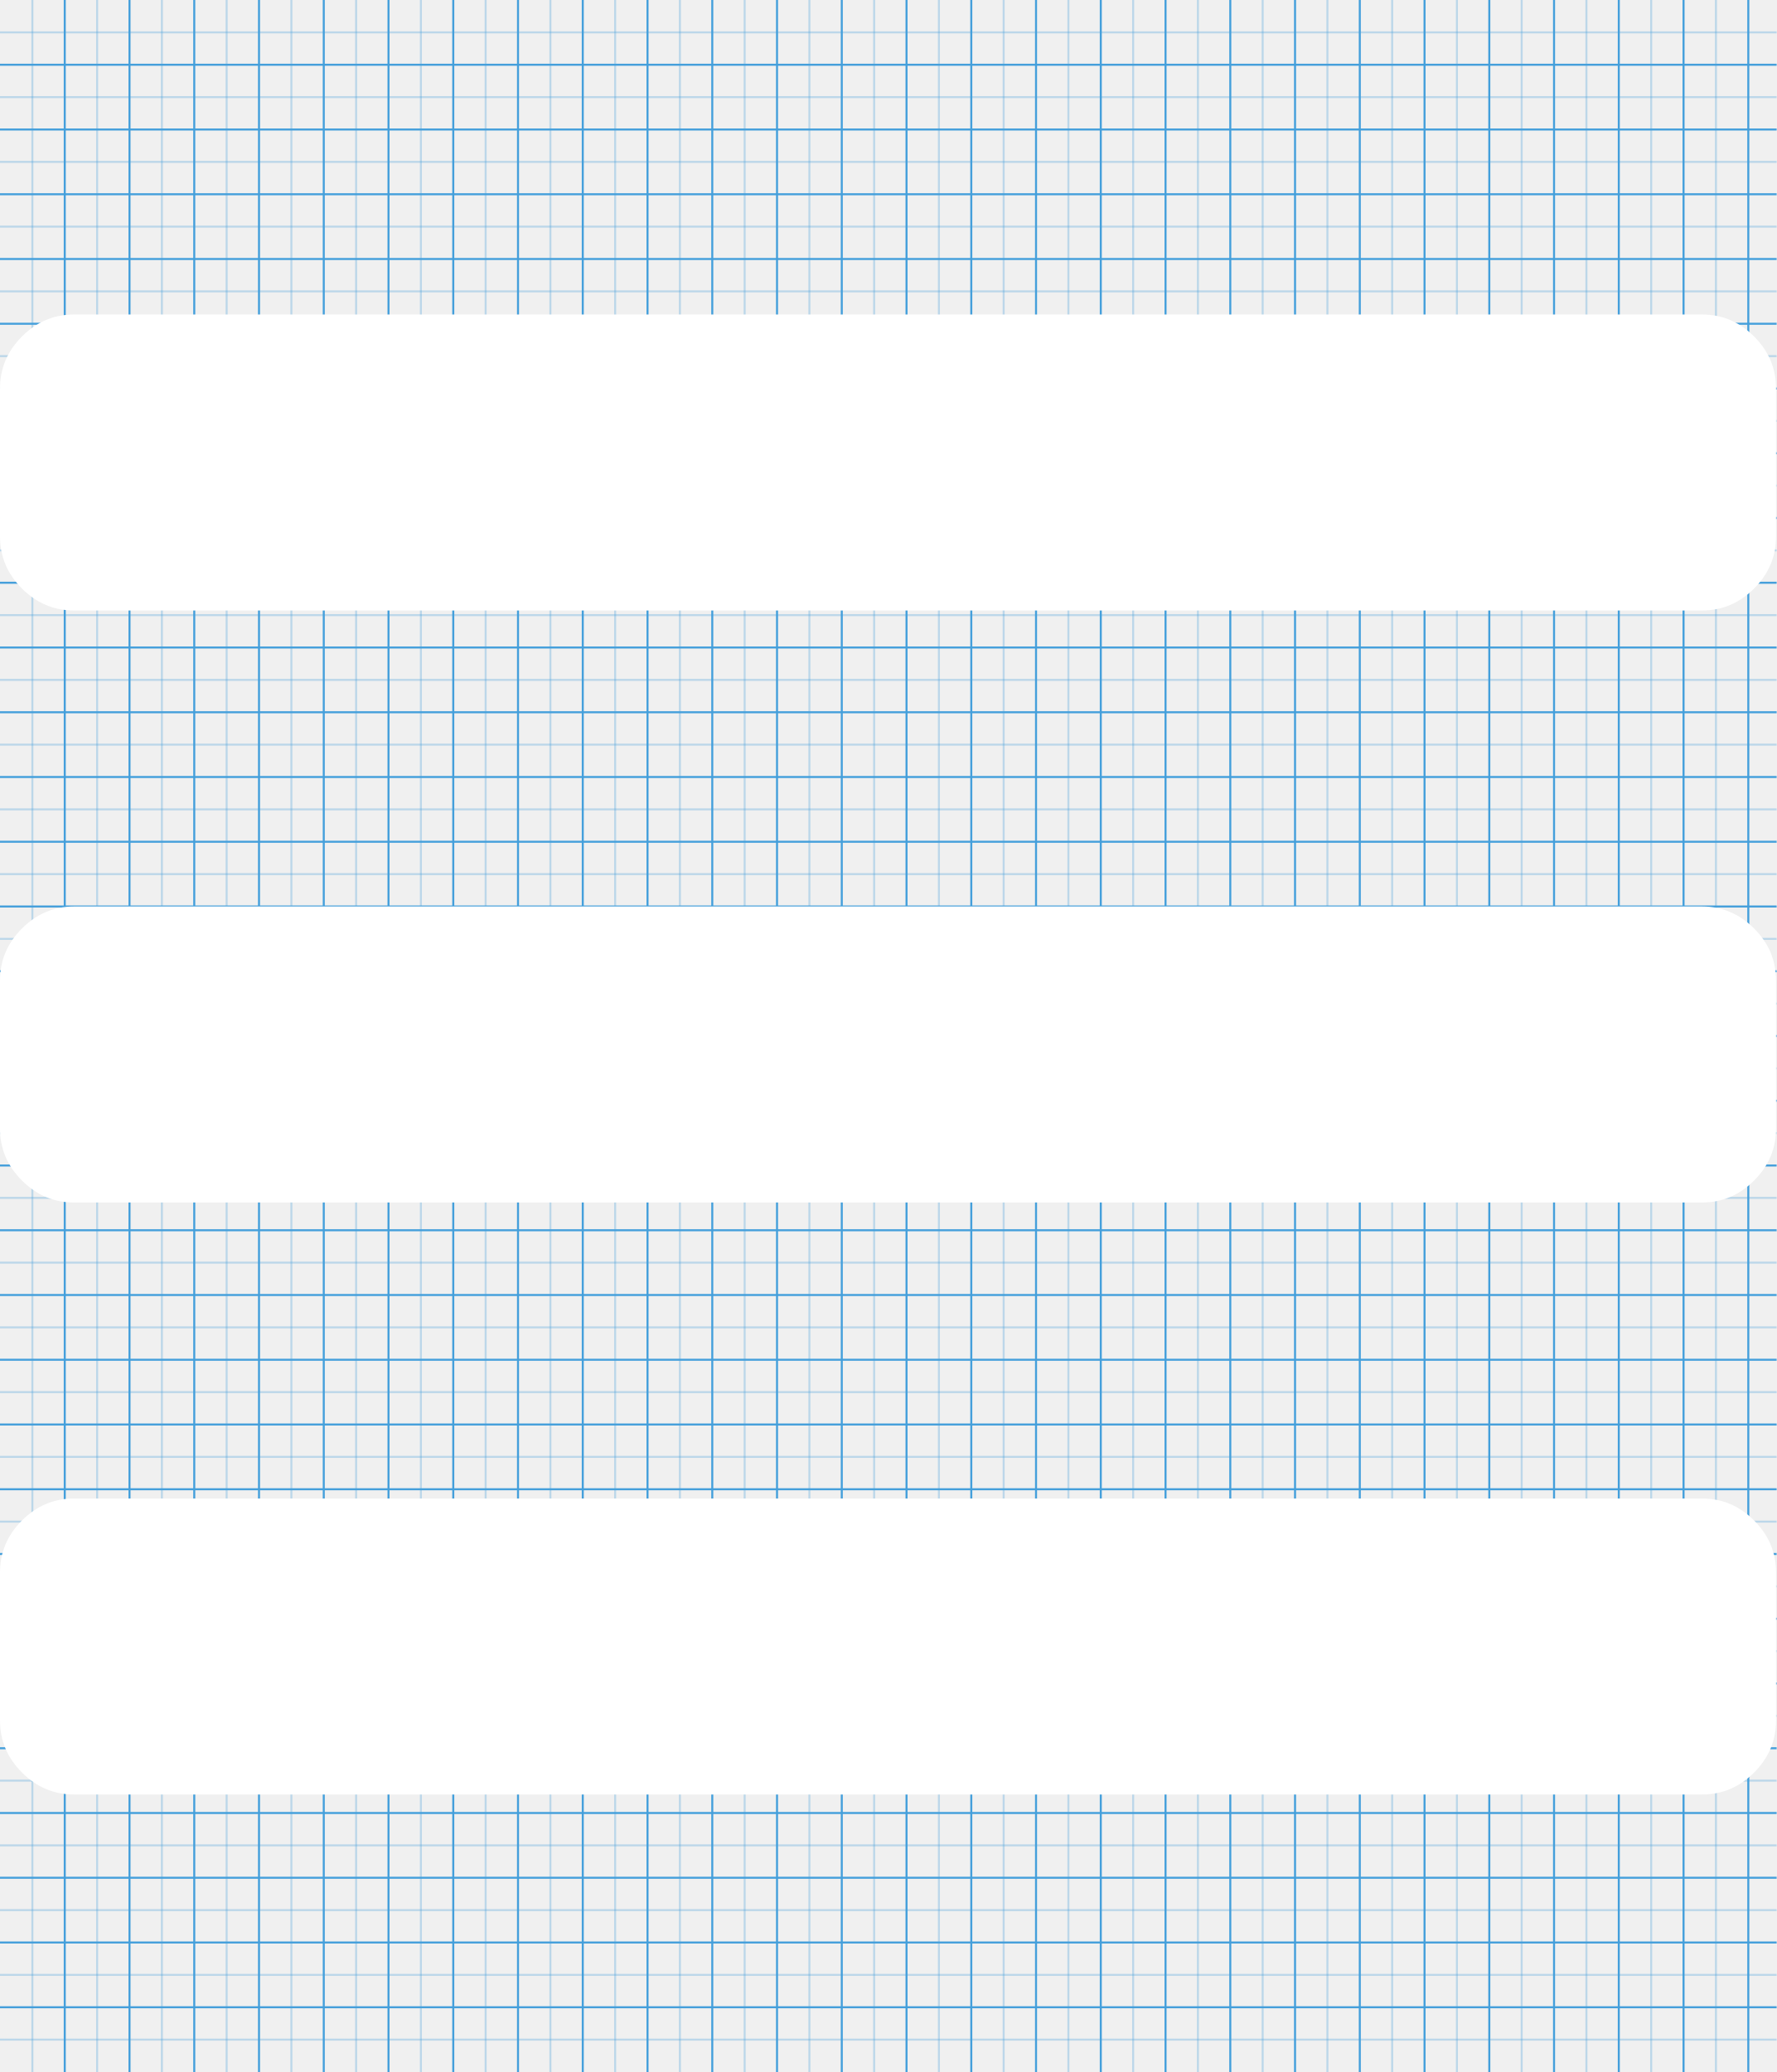
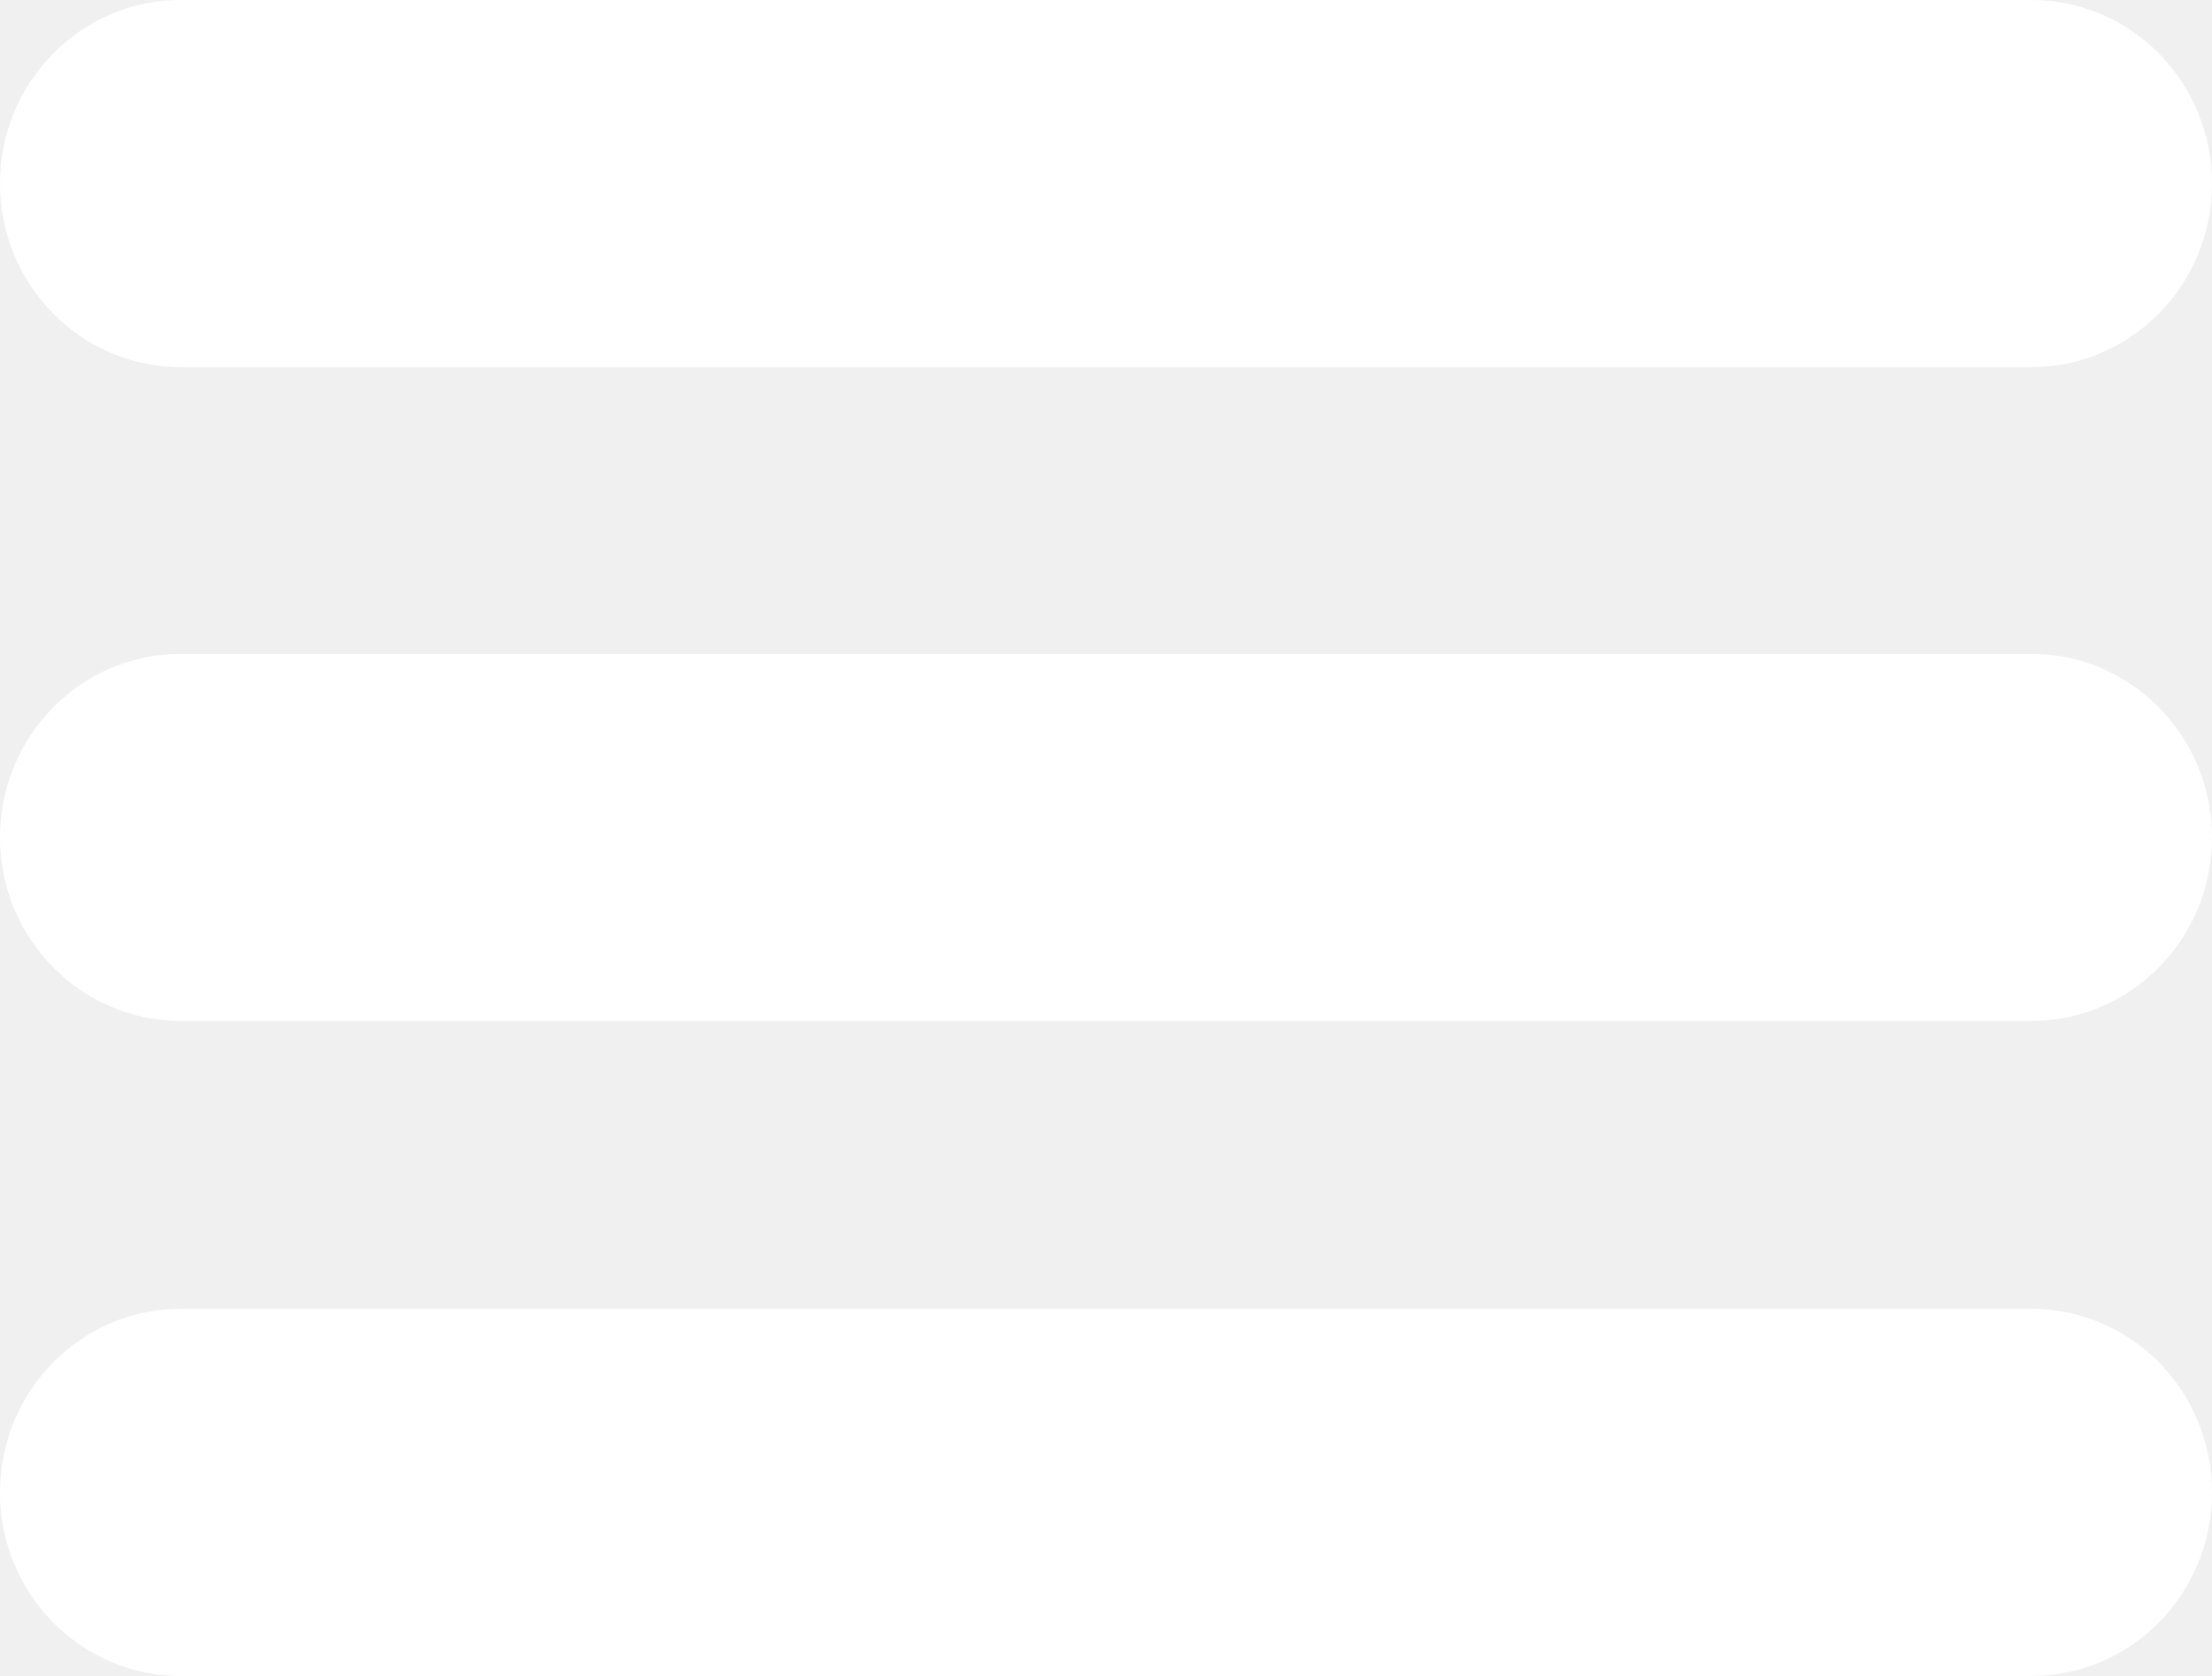
- <svg xmlns="http://www.w3.org/2000/svg" version="1.1" id="Layer_1" x="0px" y="0px" width="878px" height="1024px" viewBox="0 0 878 1024" enable-background="new 0 0 878 1024" xml:space="preserve">
-   <g>
-     <line opacity="0.3" fill="none" stroke="#449FDB" enable-background="new    " x1="16" y1="0" x2="16" y2="1024" />
-     <line fill="none" stroke="#449FDB" x1="32" y1="0" x2="32" y2="1024" />
-     <line opacity="0.3" fill="none" stroke="#449FDB" enable-background="new    " x1="48" y1="0" x2="48" y2="1024" />
-     <line fill="none" stroke="#449FDB" x1="64" y1="0" x2="64" y2="1024" />
-     <line opacity="0.3" fill="none" stroke="#449FDB" enable-background="new    " x1="80" y1="0" x2="80" y2="1024" />
-     <line fill="none" stroke="#449FDB" x1="96" y1="0" x2="96" y2="1024" />
-     <line opacity="0.3" fill="none" stroke="#449FDB" enable-background="new    " x1="112" y1="0" x2="112" y2="1024" />
-     <line fill="none" stroke="#449FDB" x1="128" y1="0" x2="128" y2="1024" />
-     <line opacity="0.3" fill="none" stroke="#449FDB" enable-background="new    " x1="144" y1="0" x2="144" y2="1024" />
-     <line fill="none" stroke="#449FDB" x1="160" y1="0" x2="160" y2="1024" />
-     <line opacity="0.3" fill="none" stroke="#449FDB" enable-background="new    " x1="176" y1="0" x2="176" y2="1024" />
-     <line fill="none" stroke="#449FDB" x1="192" y1="0" x2="192" y2="1024" />
-     <line opacity="0.3" fill="none" stroke="#449FDB" enable-background="new    " x1="208" y1="0" x2="208" y2="1024" />
-     <line fill="none" stroke="#449FDB" x1="224" y1="0" x2="224" y2="1024" />
-     <line opacity="0.3" fill="none" stroke="#449FDB" enable-background="new    " x1="240" y1="0" x2="240" y2="1024" />
-     <line fill="none" stroke="#449FDB" x1="256" y1="0" x2="256" y2="1024" />
-     <line opacity="0.3" fill="none" stroke="#449FDB" enable-background="new    " x1="272" y1="0" x2="272" y2="1024" />
-     <line fill="none" stroke="#449FDB" x1="288" y1="0" x2="288" y2="1024" />
-     <line opacity="0.3" fill="none" stroke="#449FDB" enable-background="new    " x1="304" y1="0" x2="304" y2="1024" />
-     <line fill="none" stroke="#449FDB" x1="320" y1="0" x2="320" y2="1024" />
-     <line opacity="0.3" fill="none" stroke="#449FDB" enable-background="new    " x1="336" y1="0" x2="336" y2="1024" />
-     <line fill="none" stroke="#449FDB" x1="352" y1="0" x2="352" y2="1024" />
-     <line opacity="0.3" fill="none" stroke="#449FDB" enable-background="new    " x1="368" y1="0" x2="368" y2="1024" />
-     <line fill="none" stroke="#449FDB" x1="384" y1="0" x2="384" y2="1024" />
-     <line opacity="0.3" fill="none" stroke="#449FDB" enable-background="new    " x1="400" y1="0" x2="400" y2="1024" />
-     <line fill="none" stroke="#449FDB" x1="416" y1="0" x2="416" y2="1024" />
-     <line opacity="0.3" fill="none" stroke="#449FDB" enable-background="new    " x1="432" y1="0" x2="432" y2="1024" />
-     <line fill="none" stroke="#449FDB" x1="448" y1="0" x2="448" y2="1024" />
-     <line opacity="0.3" fill="none" stroke="#449FDB" enable-background="new    " x1="464" y1="0" x2="464" y2="1024" />
-     <line fill="none" stroke="#449FDB" x1="480" y1="0" x2="480" y2="1024" />
-     <line opacity="0.3" fill="none" stroke="#449FDB" enable-background="new    " x1="496" y1="0" x2="496" y2="1024" />
-     <line fill="none" stroke="#449FDB" x1="512" y1="0" x2="512" y2="1024" />
-     <line opacity="0.3" fill="none" stroke="#449FDB" enable-background="new    " x1="528" y1="0" x2="528" y2="1024" />
-     <line fill="none" stroke="#449FDB" x1="544" y1="0" x2="544" y2="1024" />
-     <line opacity="0.3" fill="none" stroke="#449FDB" enable-background="new    " x1="560" y1="0" x2="560" y2="1024" />
-     <line fill="none" stroke="#449FDB" x1="576" y1="0" x2="576" y2="1024" />
-     <line opacity="0.3" fill="none" stroke="#449FDB" enable-background="new    " x1="592" y1="0" x2="592" y2="1024" />
-     <line fill="none" stroke="#449FDB" x1="608" y1="0" x2="608" y2="1024" />
-     <line opacity="0.3" fill="none" stroke="#449FDB" enable-background="new    " x1="624" y1="0" x2="624" y2="1024" />
-     <line fill="none" stroke="#449FDB" x1="640" y1="0" x2="640" y2="1024" />
-     <line opacity="0.3" fill="none" stroke="#449FDB" enable-background="new    " x1="656" y1="0" x2="656" y2="1024" />
-     <line fill="none" stroke="#449FDB" x1="672" y1="0" x2="672" y2="1024" />
-     <line opacity="0.3" fill="none" stroke="#449FDB" enable-background="new    " x1="688" y1="0" x2="688" y2="1024" />
-     <line fill="none" stroke="#449FDB" x1="704" y1="0" x2="704" y2="1024" />
-     <line opacity="0.3" fill="none" stroke="#449FDB" enable-background="new    " x1="720" y1="0" x2="720" y2="1024" />
-     <line fill="none" stroke="#449FDB" x1="736" y1="0" x2="736" y2="1024" />
-     <line opacity="0.3" fill="none" stroke="#449FDB" enable-background="new    " x1="752" y1="0" x2="752" y2="1024" />
-     <line fill="none" stroke="#449FDB" x1="768" y1="0" x2="768" y2="1024" />
-     <line opacity="0.3" fill="none" stroke="#449FDB" enable-background="new    " x1="784" y1="0" x2="784" y2="1024" />
-     <line fill="none" stroke="#449FDB" x1="800" y1="0" x2="800" y2="1024" />
-     <line opacity="0.3" fill="none" stroke="#449FDB" enable-background="new    " x1="816" y1="0" x2="816" y2="1024" />
-     <line fill="none" stroke="#449FDB" x1="832" y1="0" x2="832" y2="1024" />
-     <line opacity="0.3" fill="none" stroke="#449FDB" enable-background="new    " x1="848" y1="0" x2="848" y2="1024" />
-     <line fill="none" stroke="#449FDB" x1="864" y1="0" x2="864" y2="1024" />
-     <line opacity="0.3" fill="none" stroke="#449FDB" enable-background="new    " x1="0" y1="16" x2="878" y2="16" />
-     <line fill="none" stroke="#449FDB" x1="0" y1="32" x2="878" y2="32" />
-     <line opacity="0.3" fill="none" stroke="#449FDB" enable-background="new    " x1="0" y1="48" x2="878" y2="48" />
-     <line fill="none" stroke="#449FDB" x1="0" y1="64" x2="878" y2="64" />
-     <line opacity="0.3" fill="none" stroke="#449FDB" enable-background="new    " x1="0" y1="80" x2="878" y2="80" />
-     <line fill="none" stroke="#449FDB" x1="0" y1="96" x2="878" y2="96" />
-     <line opacity="0.3" fill="none" stroke="#449FDB" enable-background="new    " x1="0" y1="112" x2="878" y2="112" />
-     <line fill="none" stroke="#449FDB" x1="0" y1="128" x2="878" y2="128" />
-     <line opacity="0.3" fill="none" stroke="#449FDB" enable-background="new    " x1="0" y1="144" x2="878" y2="144" />
-     <line fill="none" stroke="#449FDB" x1="0" y1="160" x2="878" y2="160" />
-     <line opacity="0.3" fill="none" stroke="#449FDB" enable-background="new    " x1="0" y1="176" x2="878" y2="176" />
-     <line fill="none" stroke="#449FDB" x1="0" y1="192" x2="878" y2="192" />
-     <line opacity="0.3" fill="none" stroke="#449FDB" enable-background="new    " x1="0" y1="208" x2="878" y2="208" />
-     <line fill="none" stroke="#449FDB" x1="0" y1="224" x2="878" y2="224" />
-     <line opacity="0.3" fill="none" stroke="#449FDB" enable-background="new    " x1="0" y1="240" x2="878" y2="240" />
-     <line fill="none" stroke="#449FDB" x1="0" y1="256" x2="878" y2="256" />
-     <line opacity="0.3" fill="none" stroke="#449FDB" enable-background="new    " x1="0" y1="272" x2="878" y2="272" />
-     <line fill="none" stroke="#449FDB" x1="0" y1="288" x2="878" y2="288" />
-     <line opacity="0.3" fill="none" stroke="#449FDB" enable-background="new    " x1="0" y1="304" x2="878" y2="304" />
-     <line fill="none" stroke="#449FDB" x1="0" y1="320" x2="878" y2="320" />
-     <line opacity="0.3" fill="none" stroke="#449FDB" enable-background="new    " x1="0" y1="336" x2="878" y2="336" />
-     <line fill="none" stroke="#449FDB" x1="0" y1="352" x2="878" y2="352" />
-     <line opacity="0.3" fill="none" stroke="#449FDB" enable-background="new    " x1="0" y1="368" x2="878" y2="368" />
-     <line fill="none" stroke="#449FDB" x1="0" y1="384" x2="878" y2="384" />
-     <line opacity="0.3" fill="none" stroke="#449FDB" enable-background="new    " x1="0" y1="400" x2="878" y2="400" />
-     <line fill="none" stroke="#449FDB" x1="0" y1="416" x2="878" y2="416" />
-     <line opacity="0.3" fill="none" stroke="#449FDB" enable-background="new    " x1="0" y1="432" x2="878" y2="432" />
-     <line fill="none" stroke="#449FDB" x1="0" y1="448" x2="878" y2="448" />
-     <line opacity="0.3" fill="none" stroke="#449FDB" enable-background="new    " x1="0" y1="464" x2="878" y2="464" />
-     <line fill="none" stroke="#449FDB" x1="0" y1="480" x2="878" y2="480" />
-     <line opacity="0.3" fill="none" stroke="#449FDB" enable-background="new    " x1="0" y1="496" x2="878" y2="496" />
-     <line fill="none" stroke="#449FDB" x1="0" y1="512" x2="878" y2="512" />
-     <line opacity="0.3" fill="none" stroke="#449FDB" enable-background="new    " x1="0" y1="528" x2="878" y2="528" />
-     <line fill="none" stroke="#449FDB" x1="0" y1="544" x2="878" y2="544" />
-     <line opacity="0.3" fill="none" stroke="#449FDB" enable-background="new    " x1="0" y1="560" x2="878" y2="560" />
-     <line fill="none" stroke="#449FDB" x1="0" y1="576" x2="878" y2="576" />
-     <line opacity="0.3" fill="none" stroke="#449FDB" enable-background="new    " x1="0" y1="592" x2="878" y2="592" />
-     <line fill="none" stroke="#449FDB" x1="0" y1="608" x2="878" y2="608" />
-     <line opacity="0.3" fill="none" stroke="#449FDB" enable-background="new    " x1="0" y1="624" x2="878" y2="624" />
-     <line fill="none" stroke="#449FDB" x1="0" y1="640" x2="878" y2="640" />
-     <line opacity="0.3" fill="none" stroke="#449FDB" enable-background="new    " x1="0" y1="656" x2="878" y2="656" />
-     <line fill="none" stroke="#449FDB" x1="0" y1="672" x2="878" y2="672" />
-     <line opacity="0.3" fill="none" stroke="#449FDB" enable-background="new    " x1="0" y1="688" x2="878" y2="688" />
-     <line fill="none" stroke="#449FDB" x1="0" y1="704" x2="878" y2="704" />
-     <line opacity="0.3" fill="none" stroke="#449FDB" enable-background="new    " x1="0" y1="720" x2="878" y2="720" />
-     <line fill="none" stroke="#449FDB" x1="0" y1="736" x2="878" y2="736" />
-     <line opacity="0.3" fill="none" stroke="#449FDB" enable-background="new    " x1="0" y1="752" x2="878" y2="752" />
-     <line fill="none" stroke="#449FDB" x1="0" y1="768" x2="878" y2="768" />
-     <line opacity="0.3" fill="none" stroke="#449FDB" enable-background="new    " x1="0" y1="784" x2="878" y2="784" />
-     <line fill="none" stroke="#449FDB" x1="0" y1="800" x2="878" y2="800" />
-     <line opacity="0.3" fill="none" stroke="#449FDB" enable-background="new    " x1="0" y1="816" x2="878" y2="816" />
-     <line fill="none" stroke="#449FDB" x1="0" y1="832" x2="878" y2="832" />
-     <line opacity="0.3" fill="none" stroke="#449FDB" enable-background="new    " x1="0" y1="848" x2="878" y2="848" />
-     <line fill="none" stroke="#449FDB" x1="0" y1="864" x2="878" y2="864" />
-     <line opacity="0.3" fill="none" stroke="#449FDB" enable-background="new    " x1="0" y1="880" x2="878" y2="880" />
-     <line fill="none" stroke="#449FDB" x1="0" y1="896" x2="878" y2="896" />
-     <line opacity="0.3" fill="none" stroke="#449FDB" enable-background="new    " x1="0" y1="912" x2="878" y2="912" />
-     <line fill="none" stroke="#449FDB" x1="0" y1="928" x2="878" y2="928" />
-     <line opacity="0.3" fill="none" stroke="#449FDB" enable-background="new    " x1="0" y1="944" x2="878" y2="944" />
-     <line fill="none" stroke="#449FDB" x1="0" y1="960" x2="878" y2="960" />
-     <line opacity="0.3" fill="none" stroke="#449FDB" enable-background="new    " x1="0" y1="976" x2="878" y2="976" />
-     <line fill="none" stroke="#449FDB" x1="0" y1="992" x2="878" y2="992" />
-     <line opacity="0.3" fill="none" stroke="#449FDB" enable-background="new    " x1="0" y1="1008" x2="878" y2="1008" />
-   </g>
-   <path fill="#FFFFFF" d="M877.714,777.143v73.144c0,9.904-3.619,18.476-10.856,25.714c-7.238,7.238-15.81,10.857-25.715,10.857  H36.572c-9.905,0-18.476-3.619-25.714-10.857c-7.238-7.238-10.857-15.81-10.857-25.714v-73.144c0-9.904,3.619-18.476,10.857-25.714  c7.238-7.237,15.81-10.856,25.714-10.856h804.57c9.905,0,18.477,3.619,25.715,10.856  C874.095,758.667,877.714,767.238,877.714,777.143z M877.714,484.572v73.143c0,9.904-3.619,18.477-10.856,25.714  c-7.238,7.238-15.81,10.857-25.715,10.857H36.572c-9.905,0-18.476-3.619-25.714-10.857c-7.238-7.237-10.857-15.81-10.857-25.714  v-73.143c0-9.905,3.619-18.477,10.857-25.714c7.238-7.238,15.81-10.857,25.714-10.857h804.57c9.905,0,18.477,3.619,25.715,10.857  C874.095,466.096,877.714,474.667,877.714,484.572L877.714,484.572z M877.714,192v73.143c0,9.905-3.619,18.476-10.856,25.714  c-7.238,7.238-15.81,10.857-25.715,10.857H36.572c-9.905,0-18.476-3.619-25.714-10.857c-7.238-7.238-10.857-15.809-10.857-25.714  V192c0-9.905,3.619-18.476,10.857-25.714c7.238-7.238,15.81-10.857,25.714-10.857h804.57c9.905,0,18.477,3.619,25.715,10.857  C874.095,173.524,877.714,182.095,877.714,192z" />
+ <svg xmlns="http://www.w3.org/2000/svg" id="" viewBox="0 0 33 25" style="background-color:#ffffff00" version="1.1" xml:space="preserve" x="0px" y="0px" width="33px" height="25px">
+   <path d="M 30.305 9.754 L 2.694 9.754 C 1.208 9.754 0 10.981 0 12.492 C 0 14.002 1.208 15.229 2.694 15.229 L 30.305 15.229 C 31.795 15.229 33 14.002 33 12.492 C 33 10.981 31.795 9.754 30.305 9.754 ZM 2.694 5.476 L 30.305 5.476 C 31.795 5.476 33 4.248 33 2.738 C 33 1.226 31.795 0 30.305 0 L 2.694 0 C 1.208 0 0 1.226 0 2.738 C 0 4.248 1.208 5.476 2.694 5.476 ZM 30.305 19.524 L 2.694 19.524 C 1.208 19.524 0 20.749 0 22.263 C 0 23.777 1.208 25 2.694 25 L 30.305 25 C 31.795 25 33 23.777 33 22.263 C 33 20.749 31.795 19.524 30.305 19.524 Z" fill="#ffffff" />
</svg>
